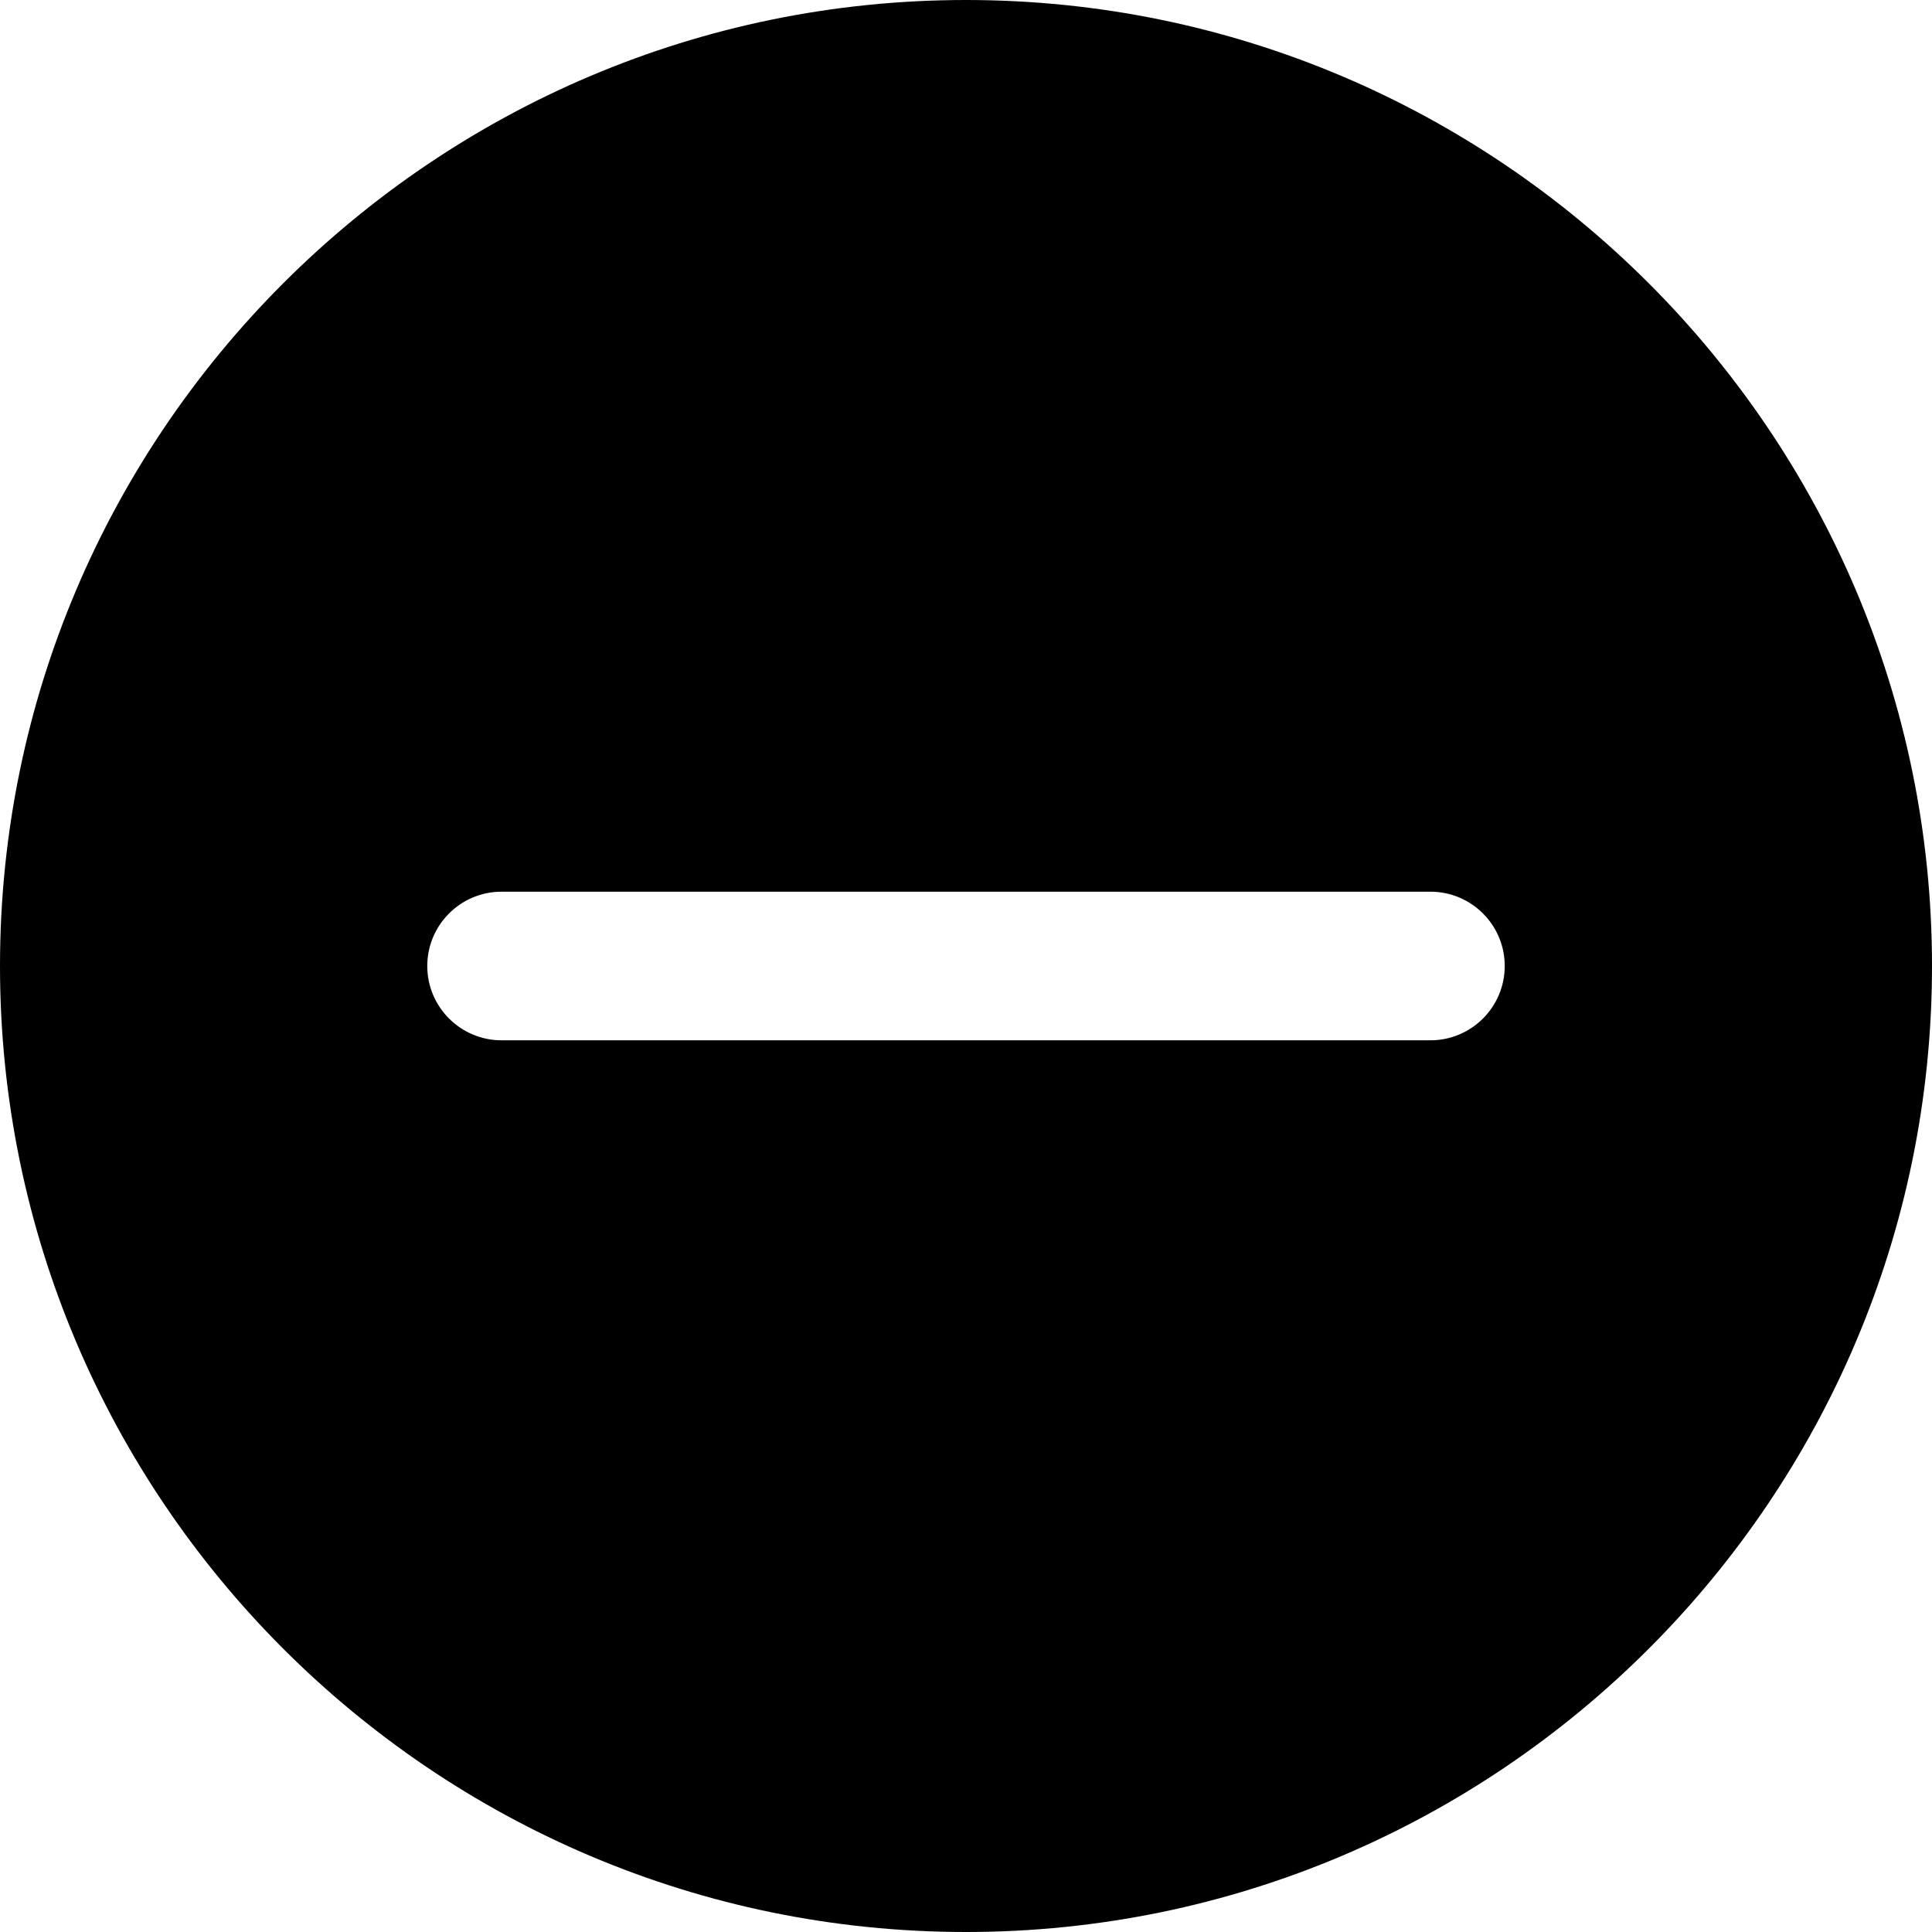
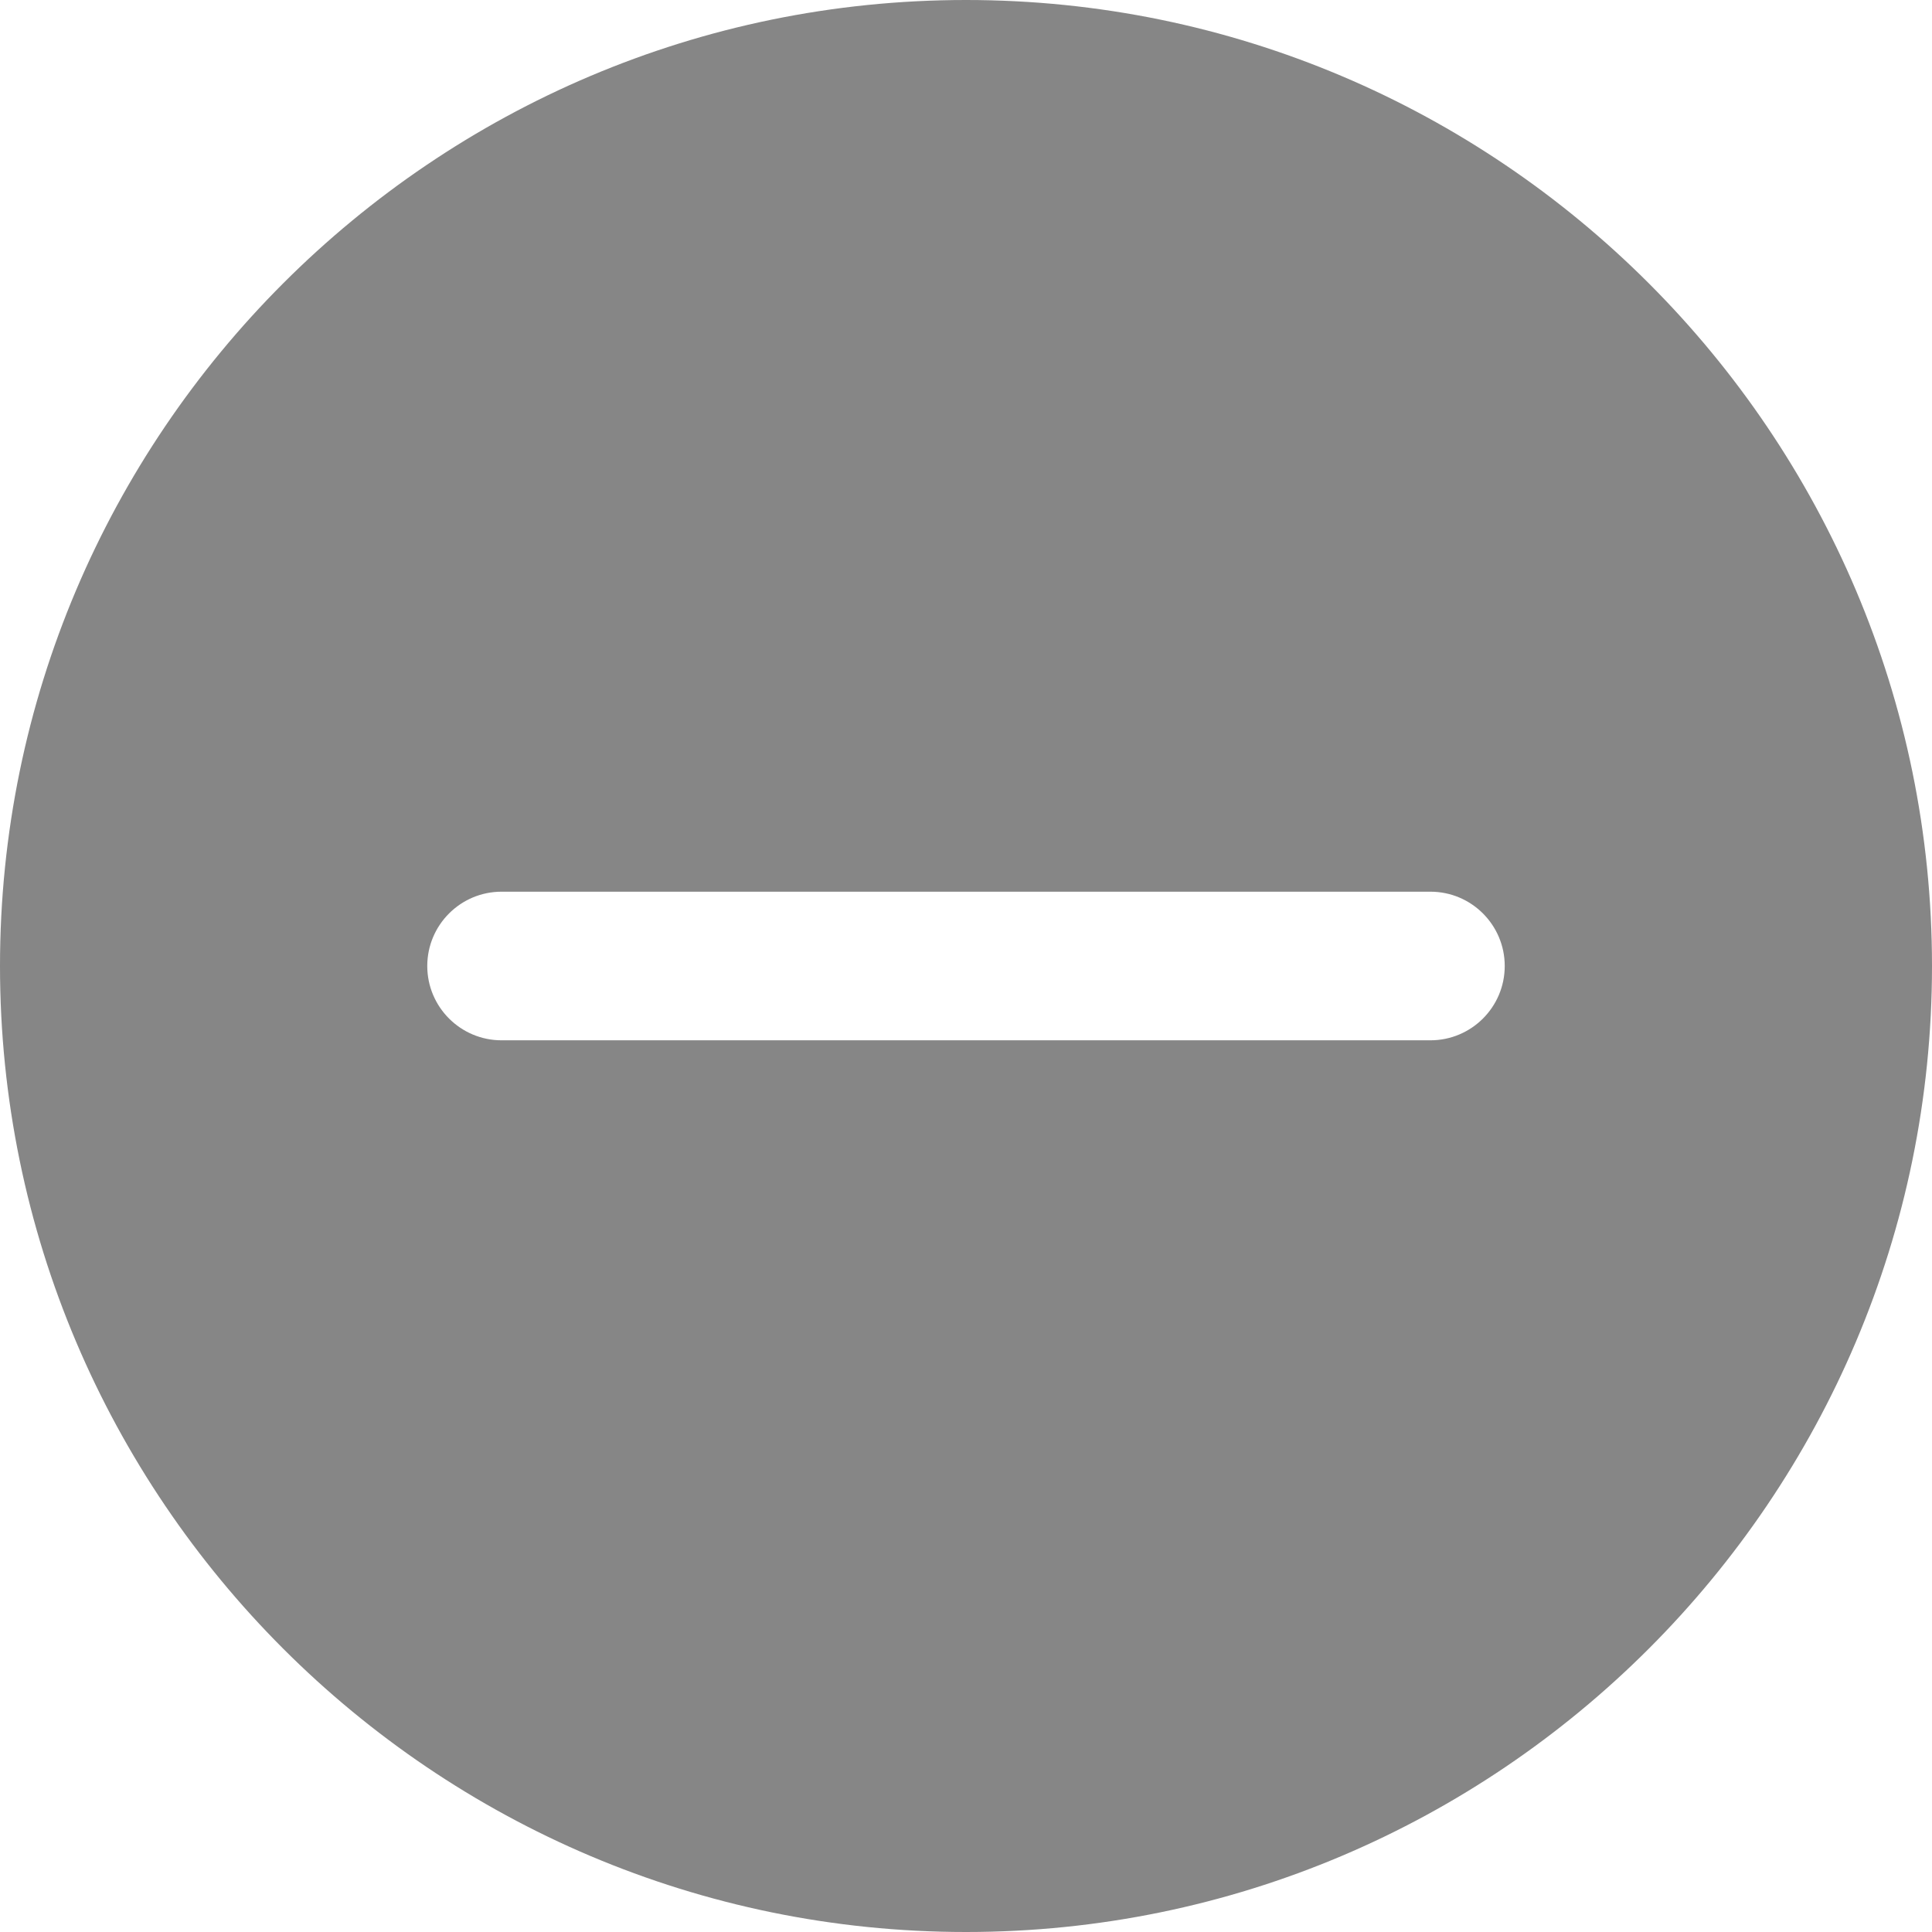
- <svg xmlns="http://www.w3.org/2000/svg" version="1.1" id="Capa_1" x="0px" y="0px" viewBox="0 0 52 52" style="enable-background:new 0 0 52 52;" xml:space="preserve">
+ <svg xmlns="http://www.w3.org/2000/svg" version="1.1" id="Capa_1" x="0px" y="0px" viewBox="0 0 52 52" style="enable-background:new 0 0 52 52;  fill:#868686;" xml:space="preserve">
  <path d="M26,0C11.664,0,0,11.663,0,26s11.664,26,26,26s26-11.663,26-26S40.336,0,26,0z M38.5,28h-25c-1.104,0-2-0.896-2-2  s0.896-2,2-2h25c1.104,0,2,0.896,2,2S39.604,28,38.5,28z" />
  <g>
</g>
  <g>
</g>
  <g>
</g>
  <g>
</g>
  <g>
</g>
  <g>
</g>
  <g>
</g>
  <g>
</g>
  <g>
</g>
  <g>
</g>
  <g>
</g>
  <g>
</g>
  <g>
</g>
  <g>
</g>
  <g>
</g>
</svg>
